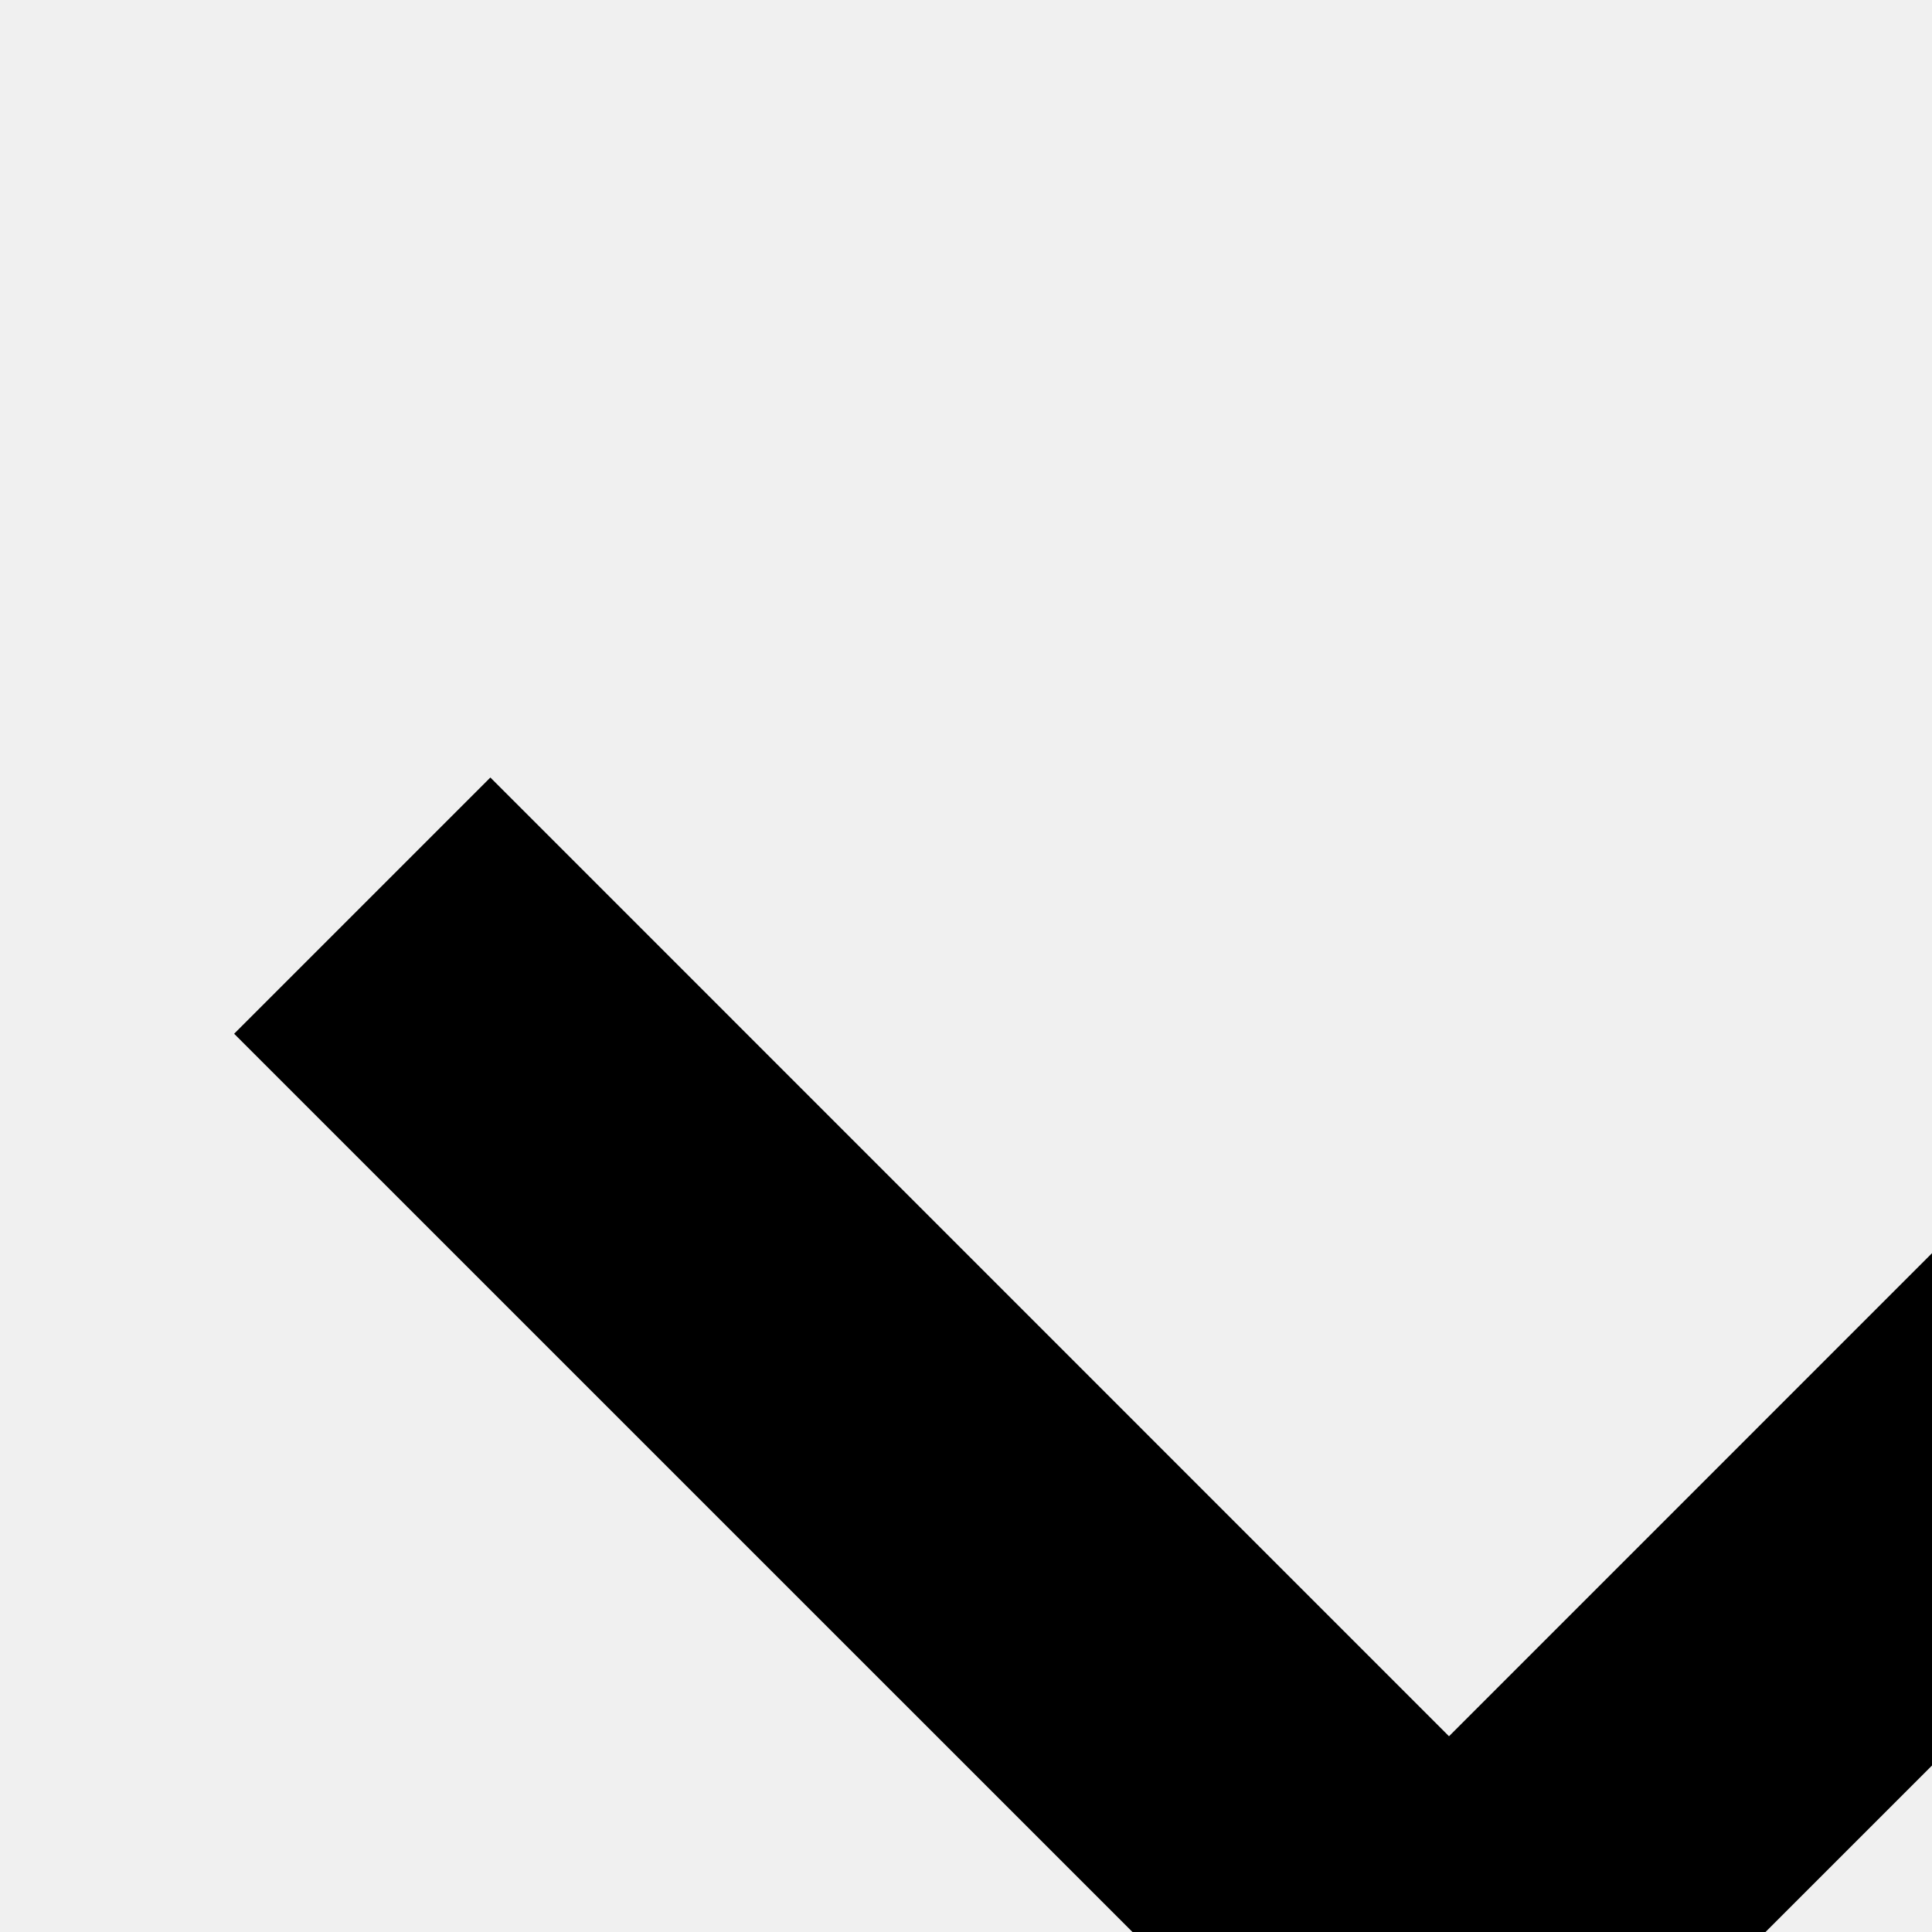
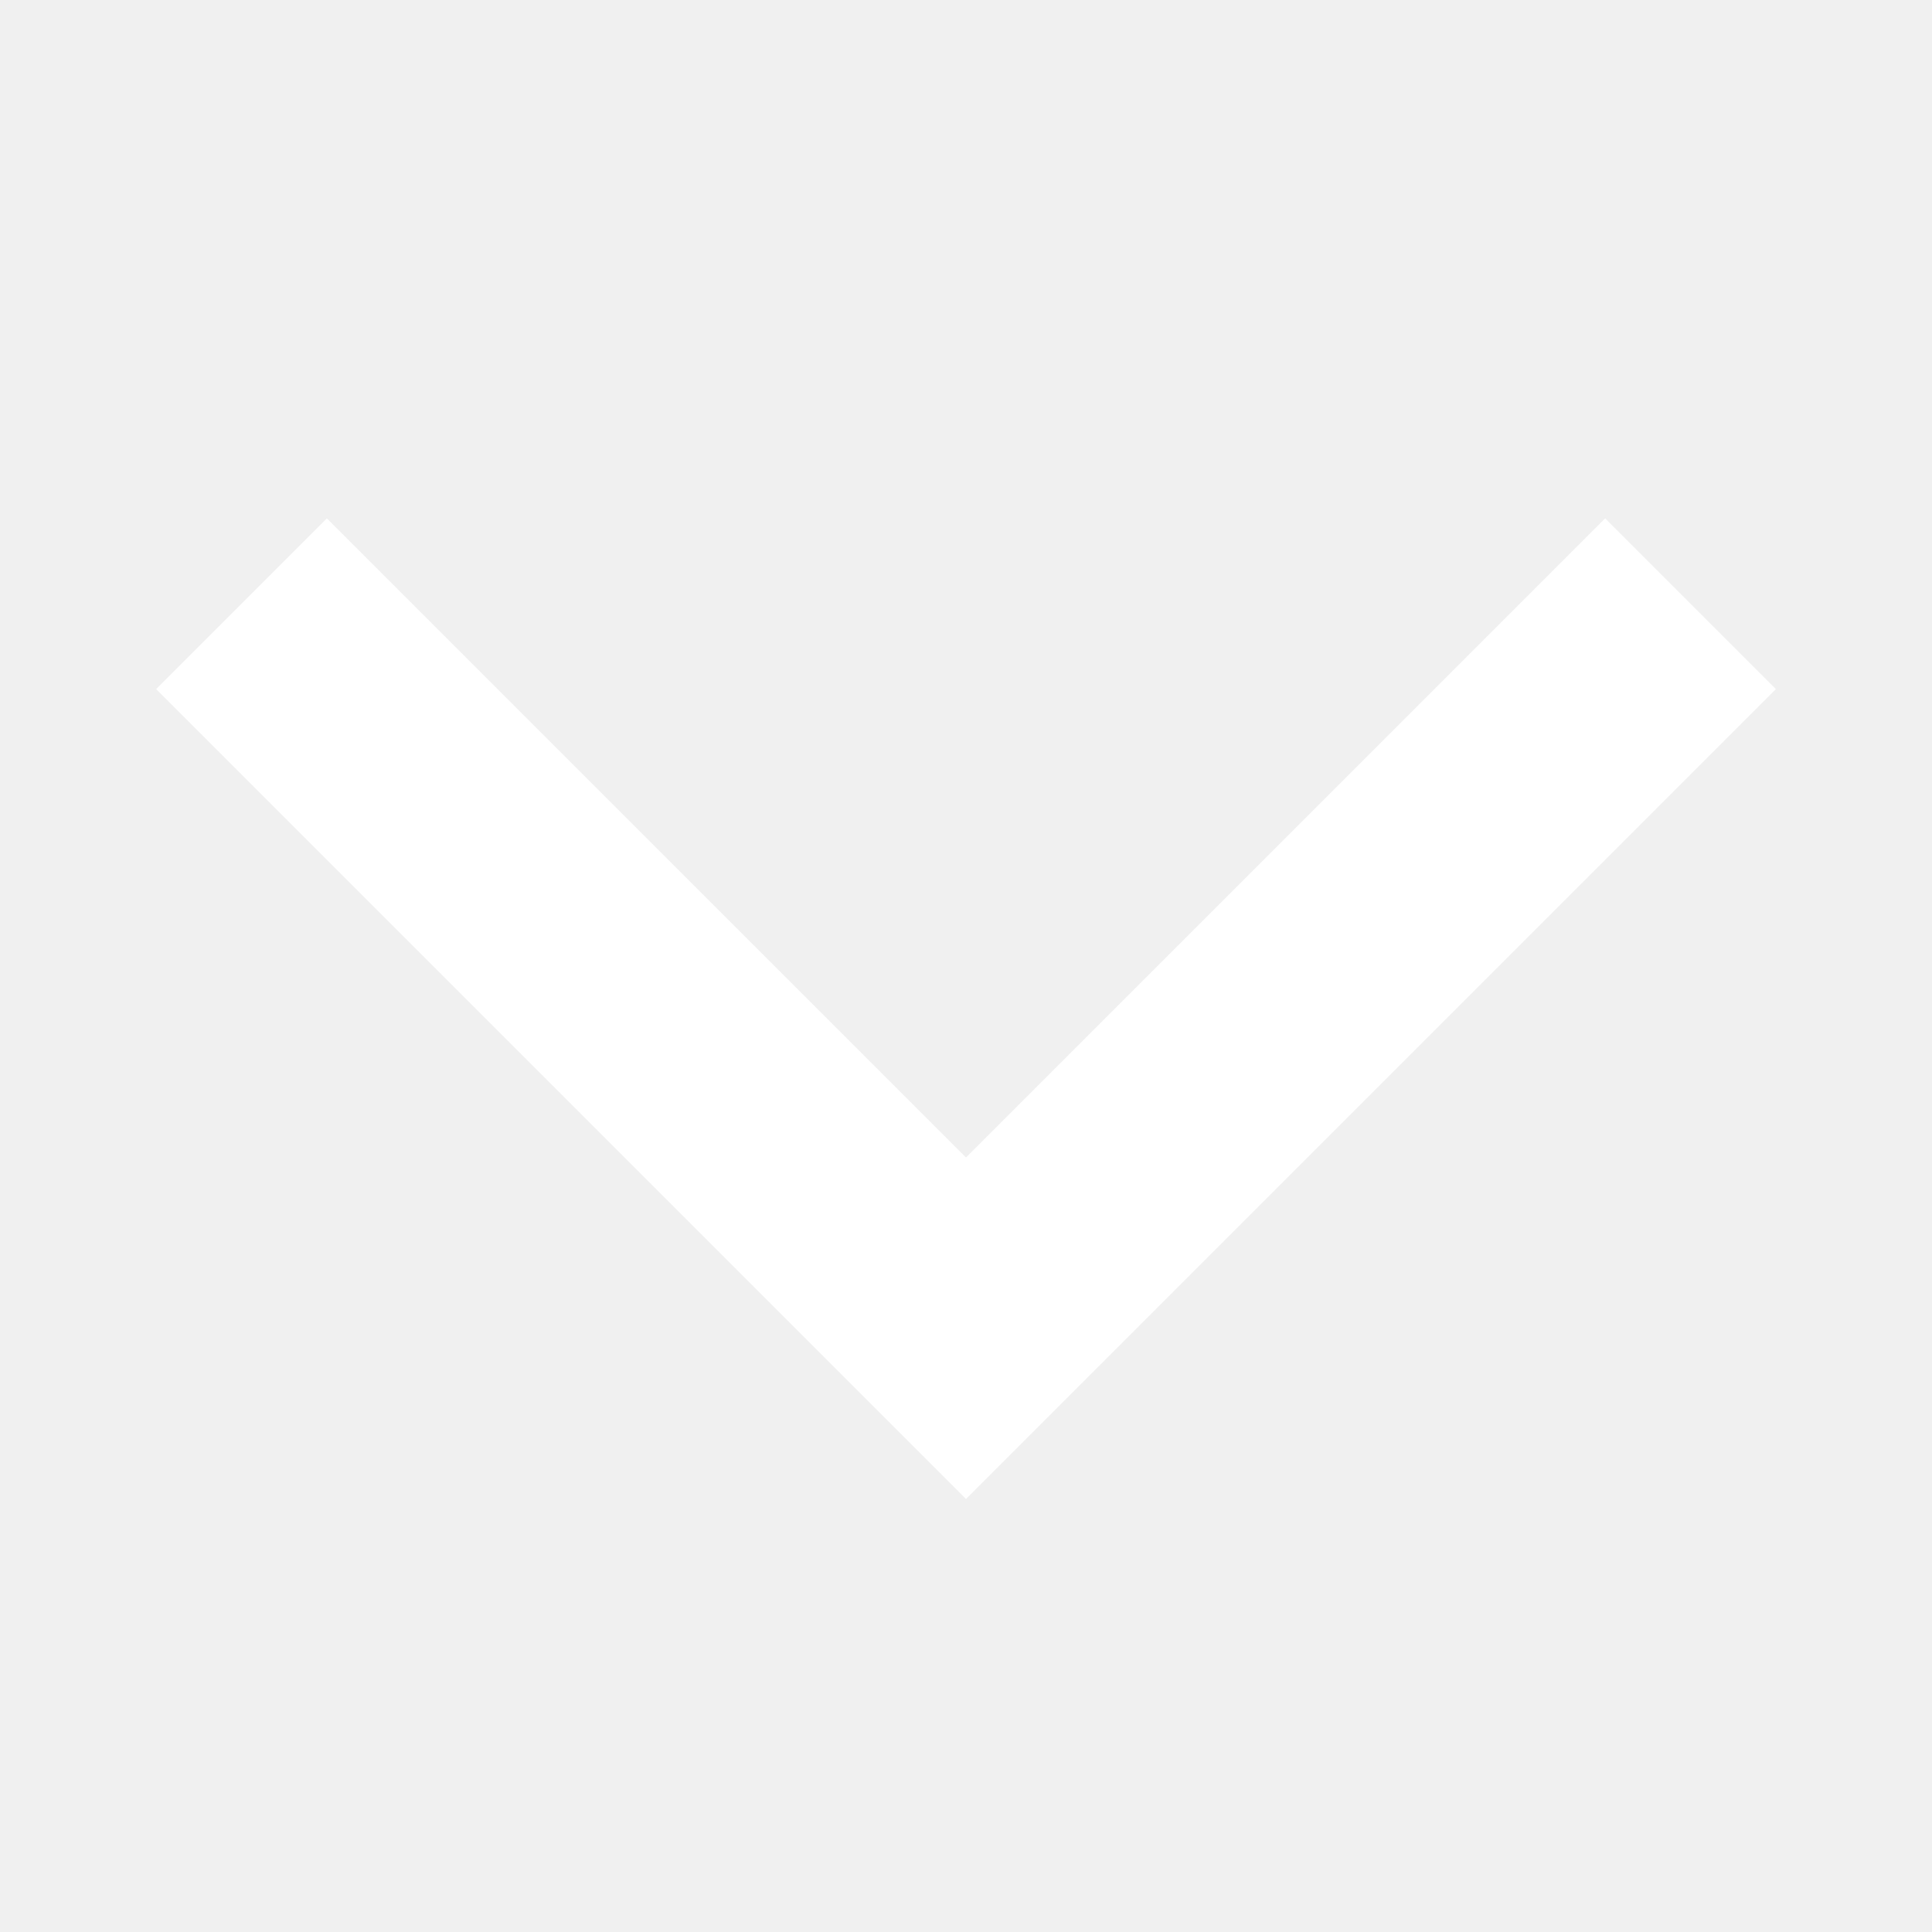
- <svg xmlns="http://www.w3.org/2000/svg" width="16" height="16" viewBox="0 0 16 16">
-   <path fill-rule="evenodd" clip-rule="evenodd" d="M19.939 6.439L22.061 8.561L12 18.621L1.939 8.561L4.061 6.439L12 14.379L19.939 6.439Z" />
+ <svg xmlns="http://www.w3.org/2000/svg" width="16" height="16" viewBox="0 0 16 16" fill="none">
+   <path fill-rule="evenodd" clip-rule="evenodd" d="M13.293 4.293L14.707 5.707L8 12.414L1.293 5.707L2.707 4.293L8 9.586L13.293 4.293Z" fill="white" />
</svg>
